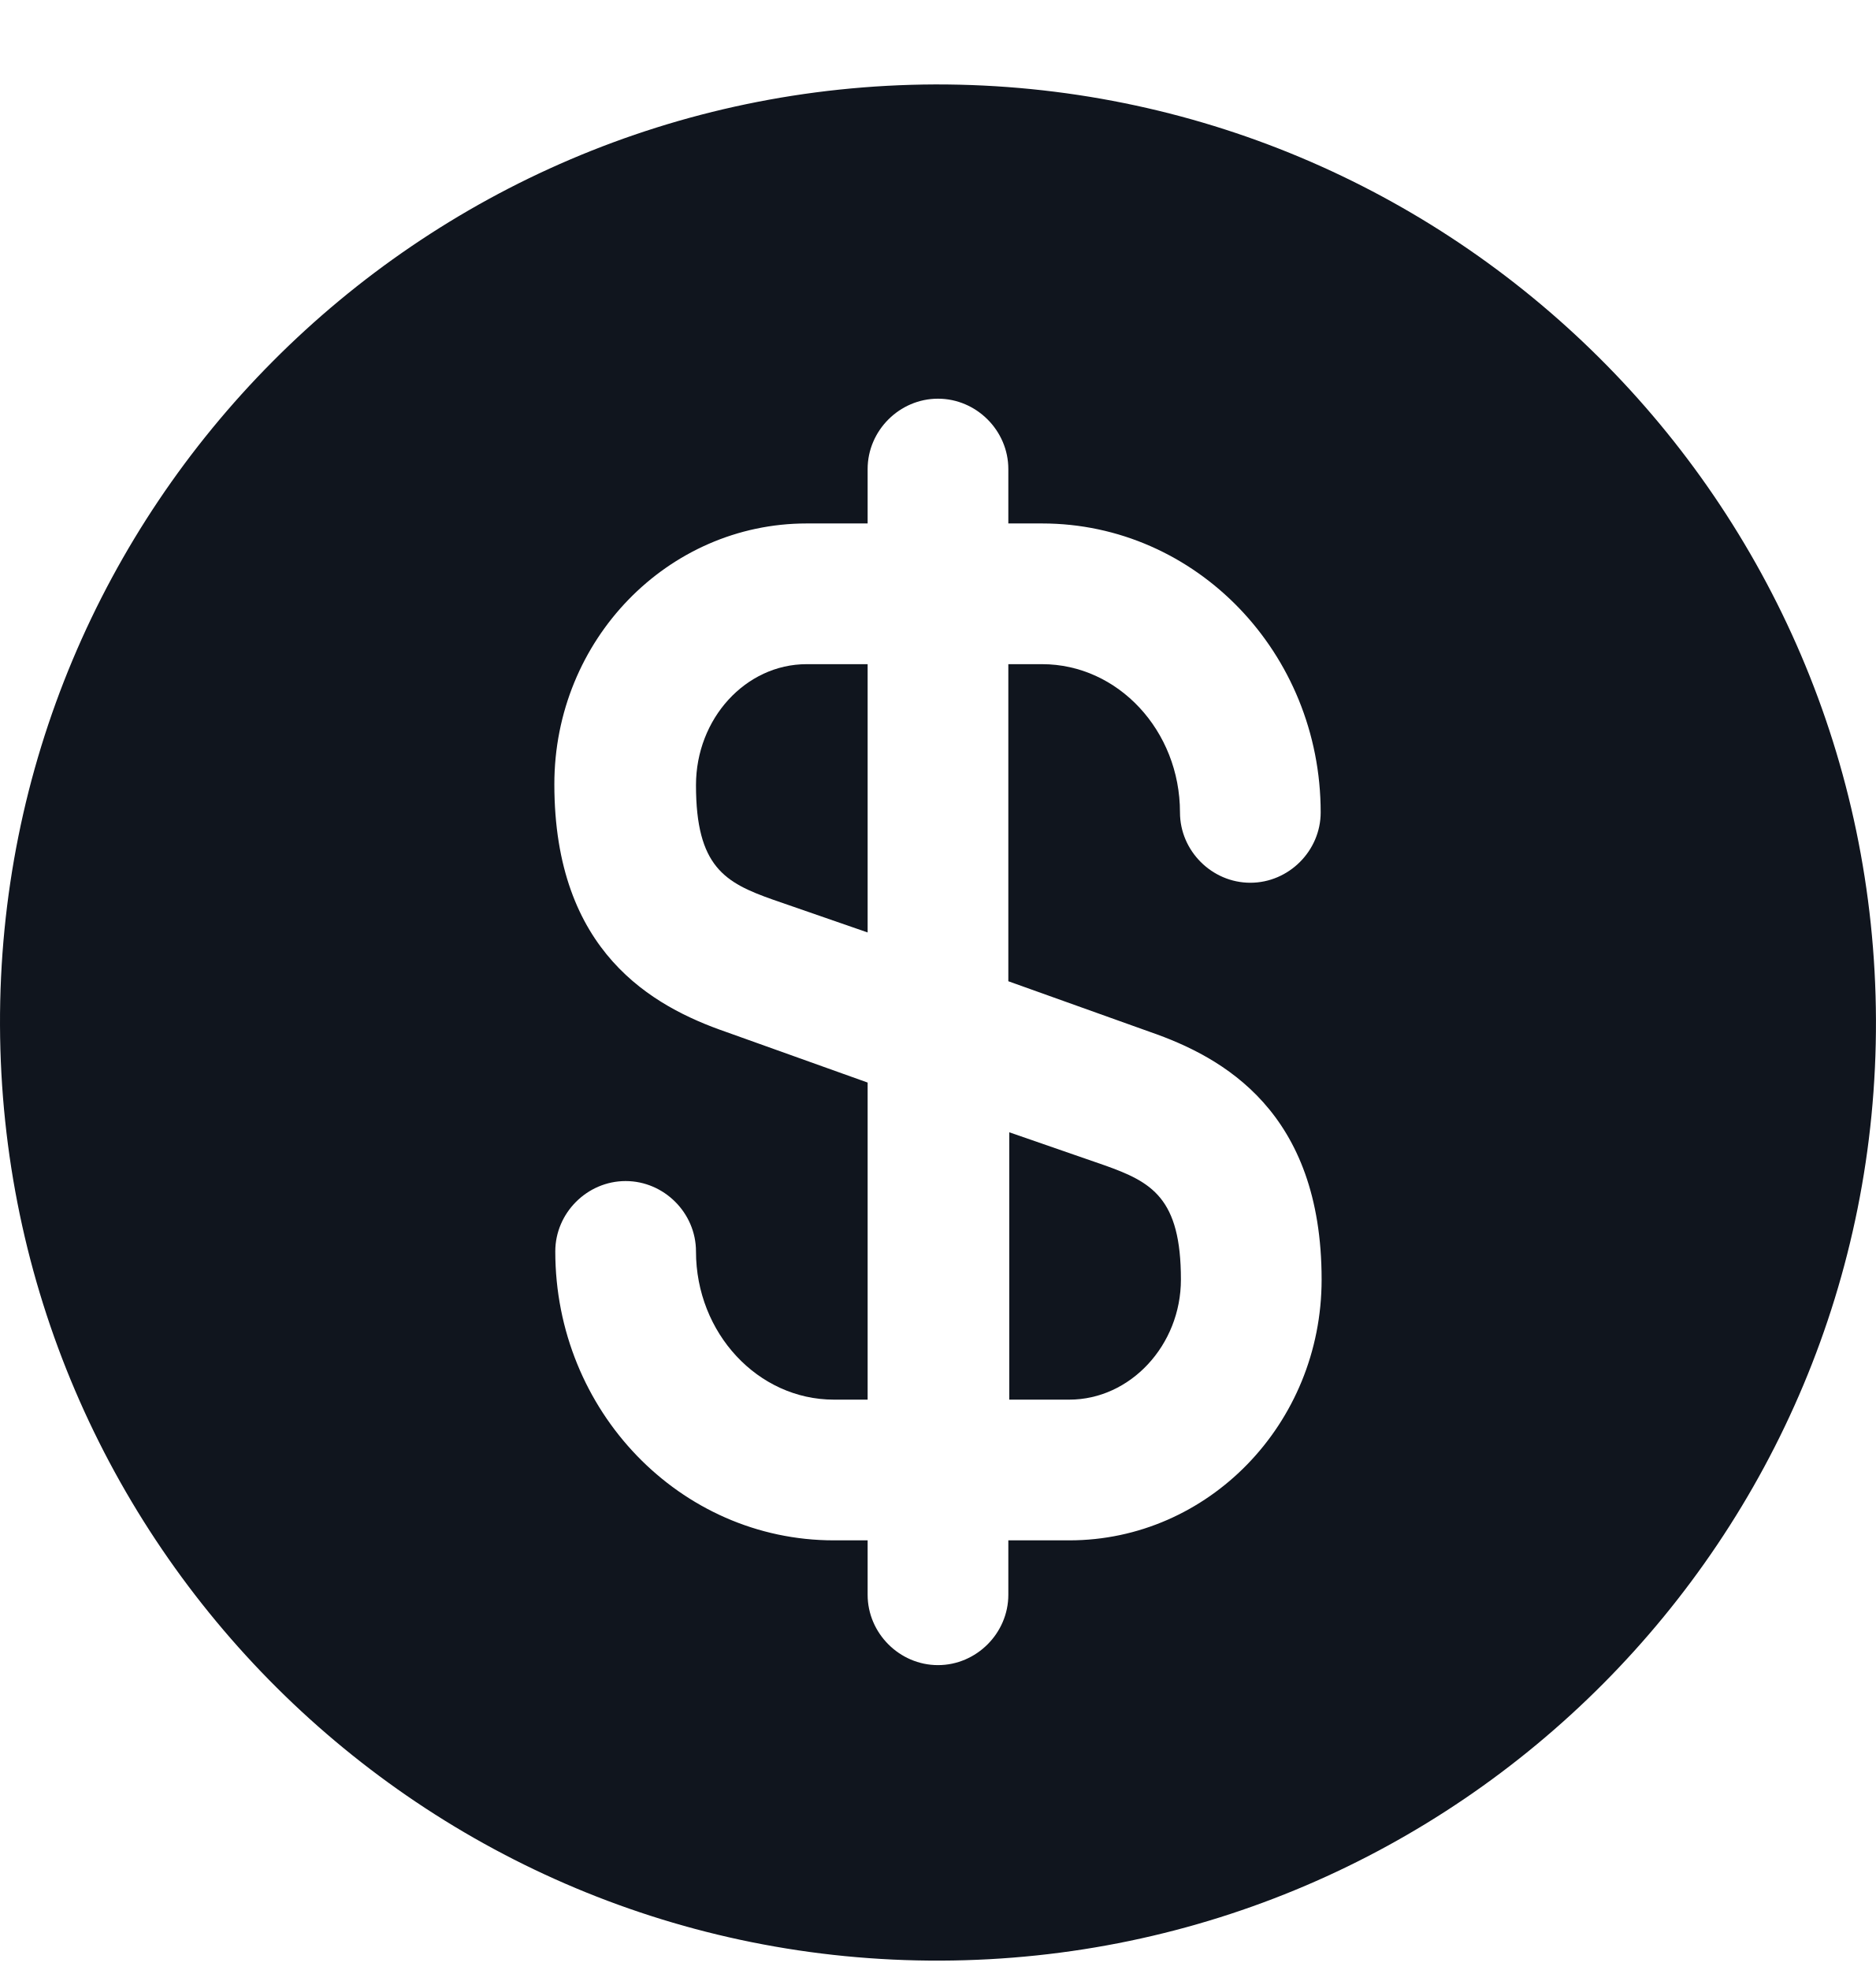
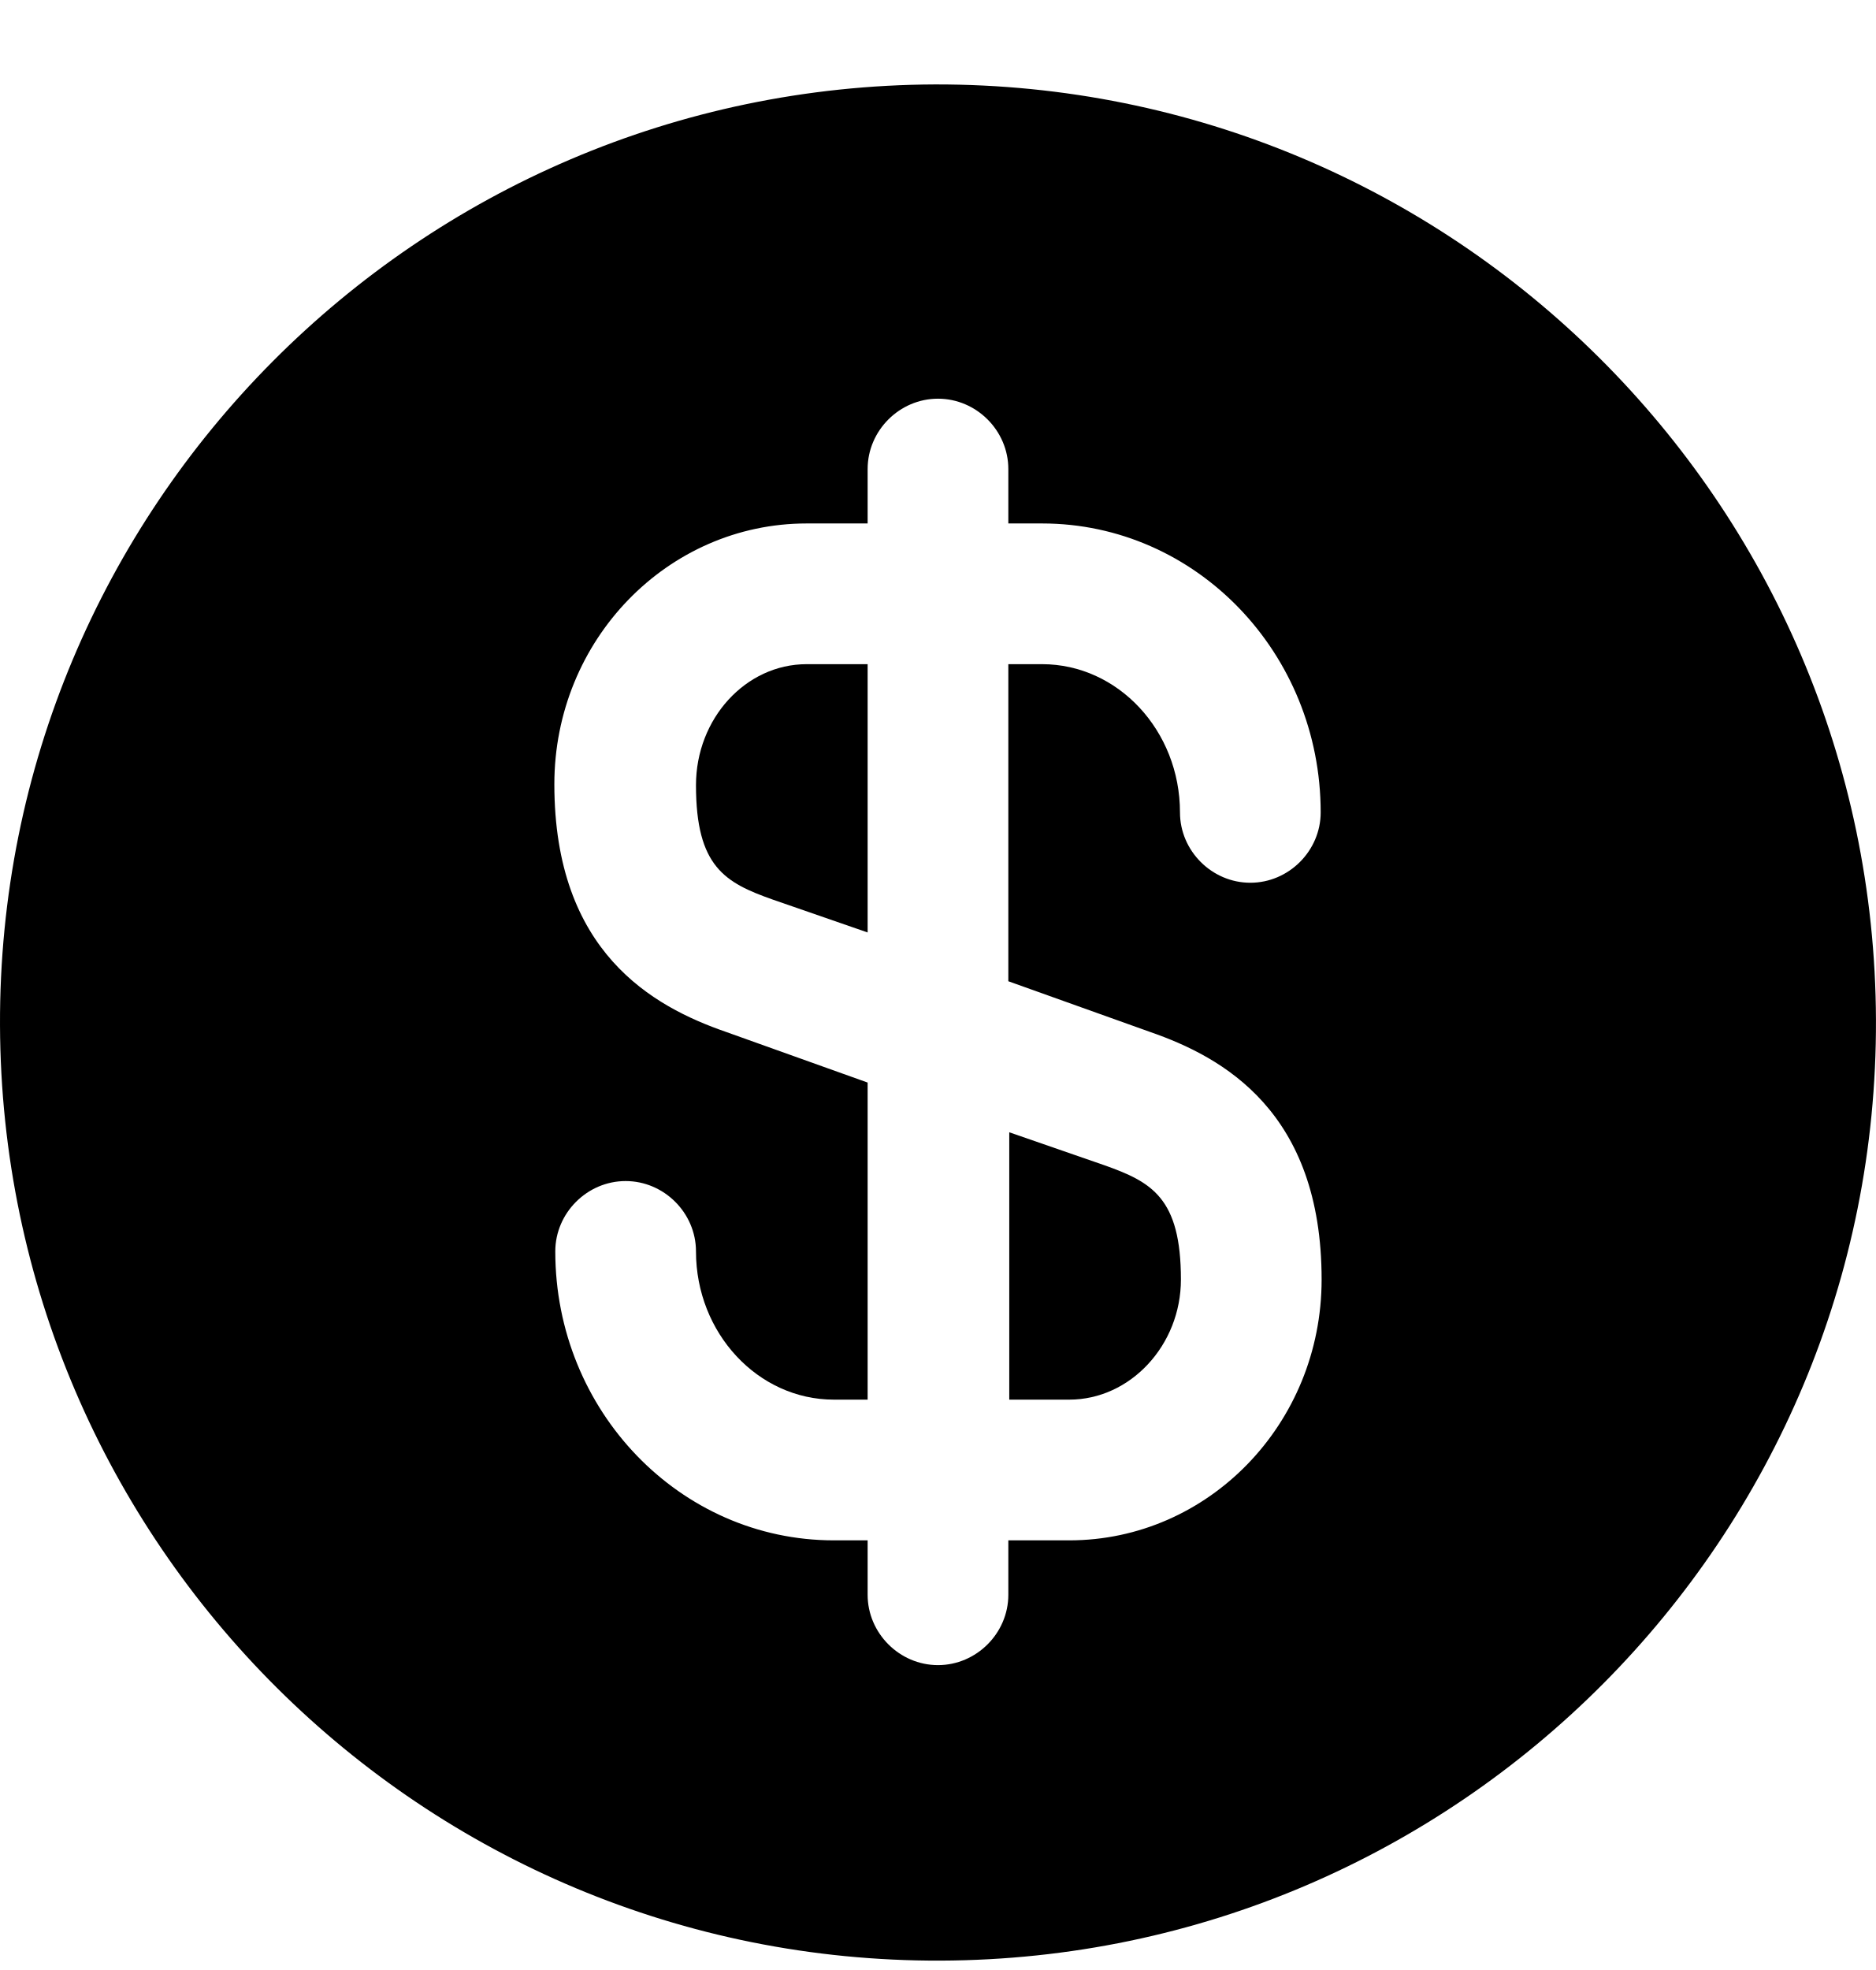
- <svg xmlns="http://www.w3.org/2000/svg" viewBox="0 0 20 21" fill="none">
-   <path d="M10.75 14.92H11.4C12.05 14.92 12.59 14.34 12.59 13.64C12.59 12.77 12.28 12.6 11.77 12.42L10.76 12.07V14.92H10.75Z" fill="#10151E" />
-   <path d="M9.97 0.9C4.45 0.92 -0.02 5.41 6.68532e-05 10.93C0.02 16.45 4.51 20.92 10.03 20.9C15.55 20.88 20.02 16.39 20 10.87C19.98 5.35 15.49 0.89 9.97 0.9ZM12.26 11C13.04 11.27 14.09 11.85 14.09 13.64C14.09 15.18 12.88 16.42 11.4 16.42H10.75V17C10.75 17.41 10.41 17.75 10 17.75C9.59 17.75 9.25 17.41 9.25 17V16.42H8.89C7.25 16.42 5.92 15.04 5.92 13.34C5.92 12.93 6.26 12.59 6.67 12.59C7.08 12.59 7.42 12.93 7.42 13.34C7.42 14.21 8.08 14.92 8.89 14.92H9.25V11.54L7.74 11C6.96 10.73 5.91 10.15 5.91 8.36C5.91 6.82 7.12 5.58 8.6 5.58H9.25V5C9.25 4.59 9.59 4.25 10 4.25C10.41 4.25 10.75 4.59 10.75 5V5.58H11.11C12.75 5.58 14.08 6.96 14.08 8.66C14.08 9.07 13.74 9.41 13.33 9.41C12.92 9.41 12.58 9.07 12.58 8.66C12.58 7.79 11.92 7.08 11.11 7.08H10.75V10.46L12.26 11Z" fill="#10151E" />
-   <path d="M7.42 8.37C7.42 9.24 7.73 9.41 8.24 9.59L9.25 9.94V7.08H8.6C7.95 7.08 7.42 7.66 7.42 8.37Z" fill="#10151E" />
+ <svg xmlns="http://www.w3.org/2000/svg" viewBox="0 0 20 21">
+   <path d="M10.75 14.92H11.4C12.05 14.92 12.59 14.34 12.59 13.64C12.59 12.77 12.28 12.6 11.77 12.42L10.76 12.07V14.92H10.75Z" />
+   <path d="M9.97 0.9C4.45 0.92 -0.02 5.41 6.68532e-05 10.93C0.02 16.45 4.51 20.92 10.03 20.9C15.55 20.88 20.02 16.39 20 10.87C19.98 5.35 15.49 0.89 9.97 0.9ZM12.26 11C13.04 11.27 14.09 11.85 14.09 13.64C14.09 15.18 12.88 16.42 11.4 16.42H10.75V17C10.75 17.41 10.41 17.75 10 17.75C9.59 17.75 9.25 17.41 9.25 17V16.42H8.89C7.25 16.42 5.92 15.04 5.92 13.34C5.92 12.93 6.26 12.59 6.67 12.59C7.08 12.59 7.42 12.93 7.42 13.34C7.42 14.21 8.08 14.92 8.89 14.92H9.25V11.54L7.74 11C6.96 10.73 5.91 10.15 5.91 8.36C5.91 6.82 7.12 5.58 8.6 5.58H9.25V5C9.25 4.59 9.59 4.25 10 4.25C10.41 4.25 10.75 4.59 10.75 5V5.58H11.11C12.75 5.58 14.08 6.96 14.08 8.66C14.08 9.07 13.74 9.41 13.33 9.41C12.92 9.41 12.58 9.07 12.58 8.66C12.58 7.79 11.92 7.08 11.11 7.08H10.75V10.46L12.26 11Z" />
+   <path d="M7.42 8.37C7.42 9.24 7.73 9.41 8.24 9.59L9.25 9.94V7.08H8.6C7.95 7.08 7.42 7.66 7.42 8.37Z" />
</svg>
